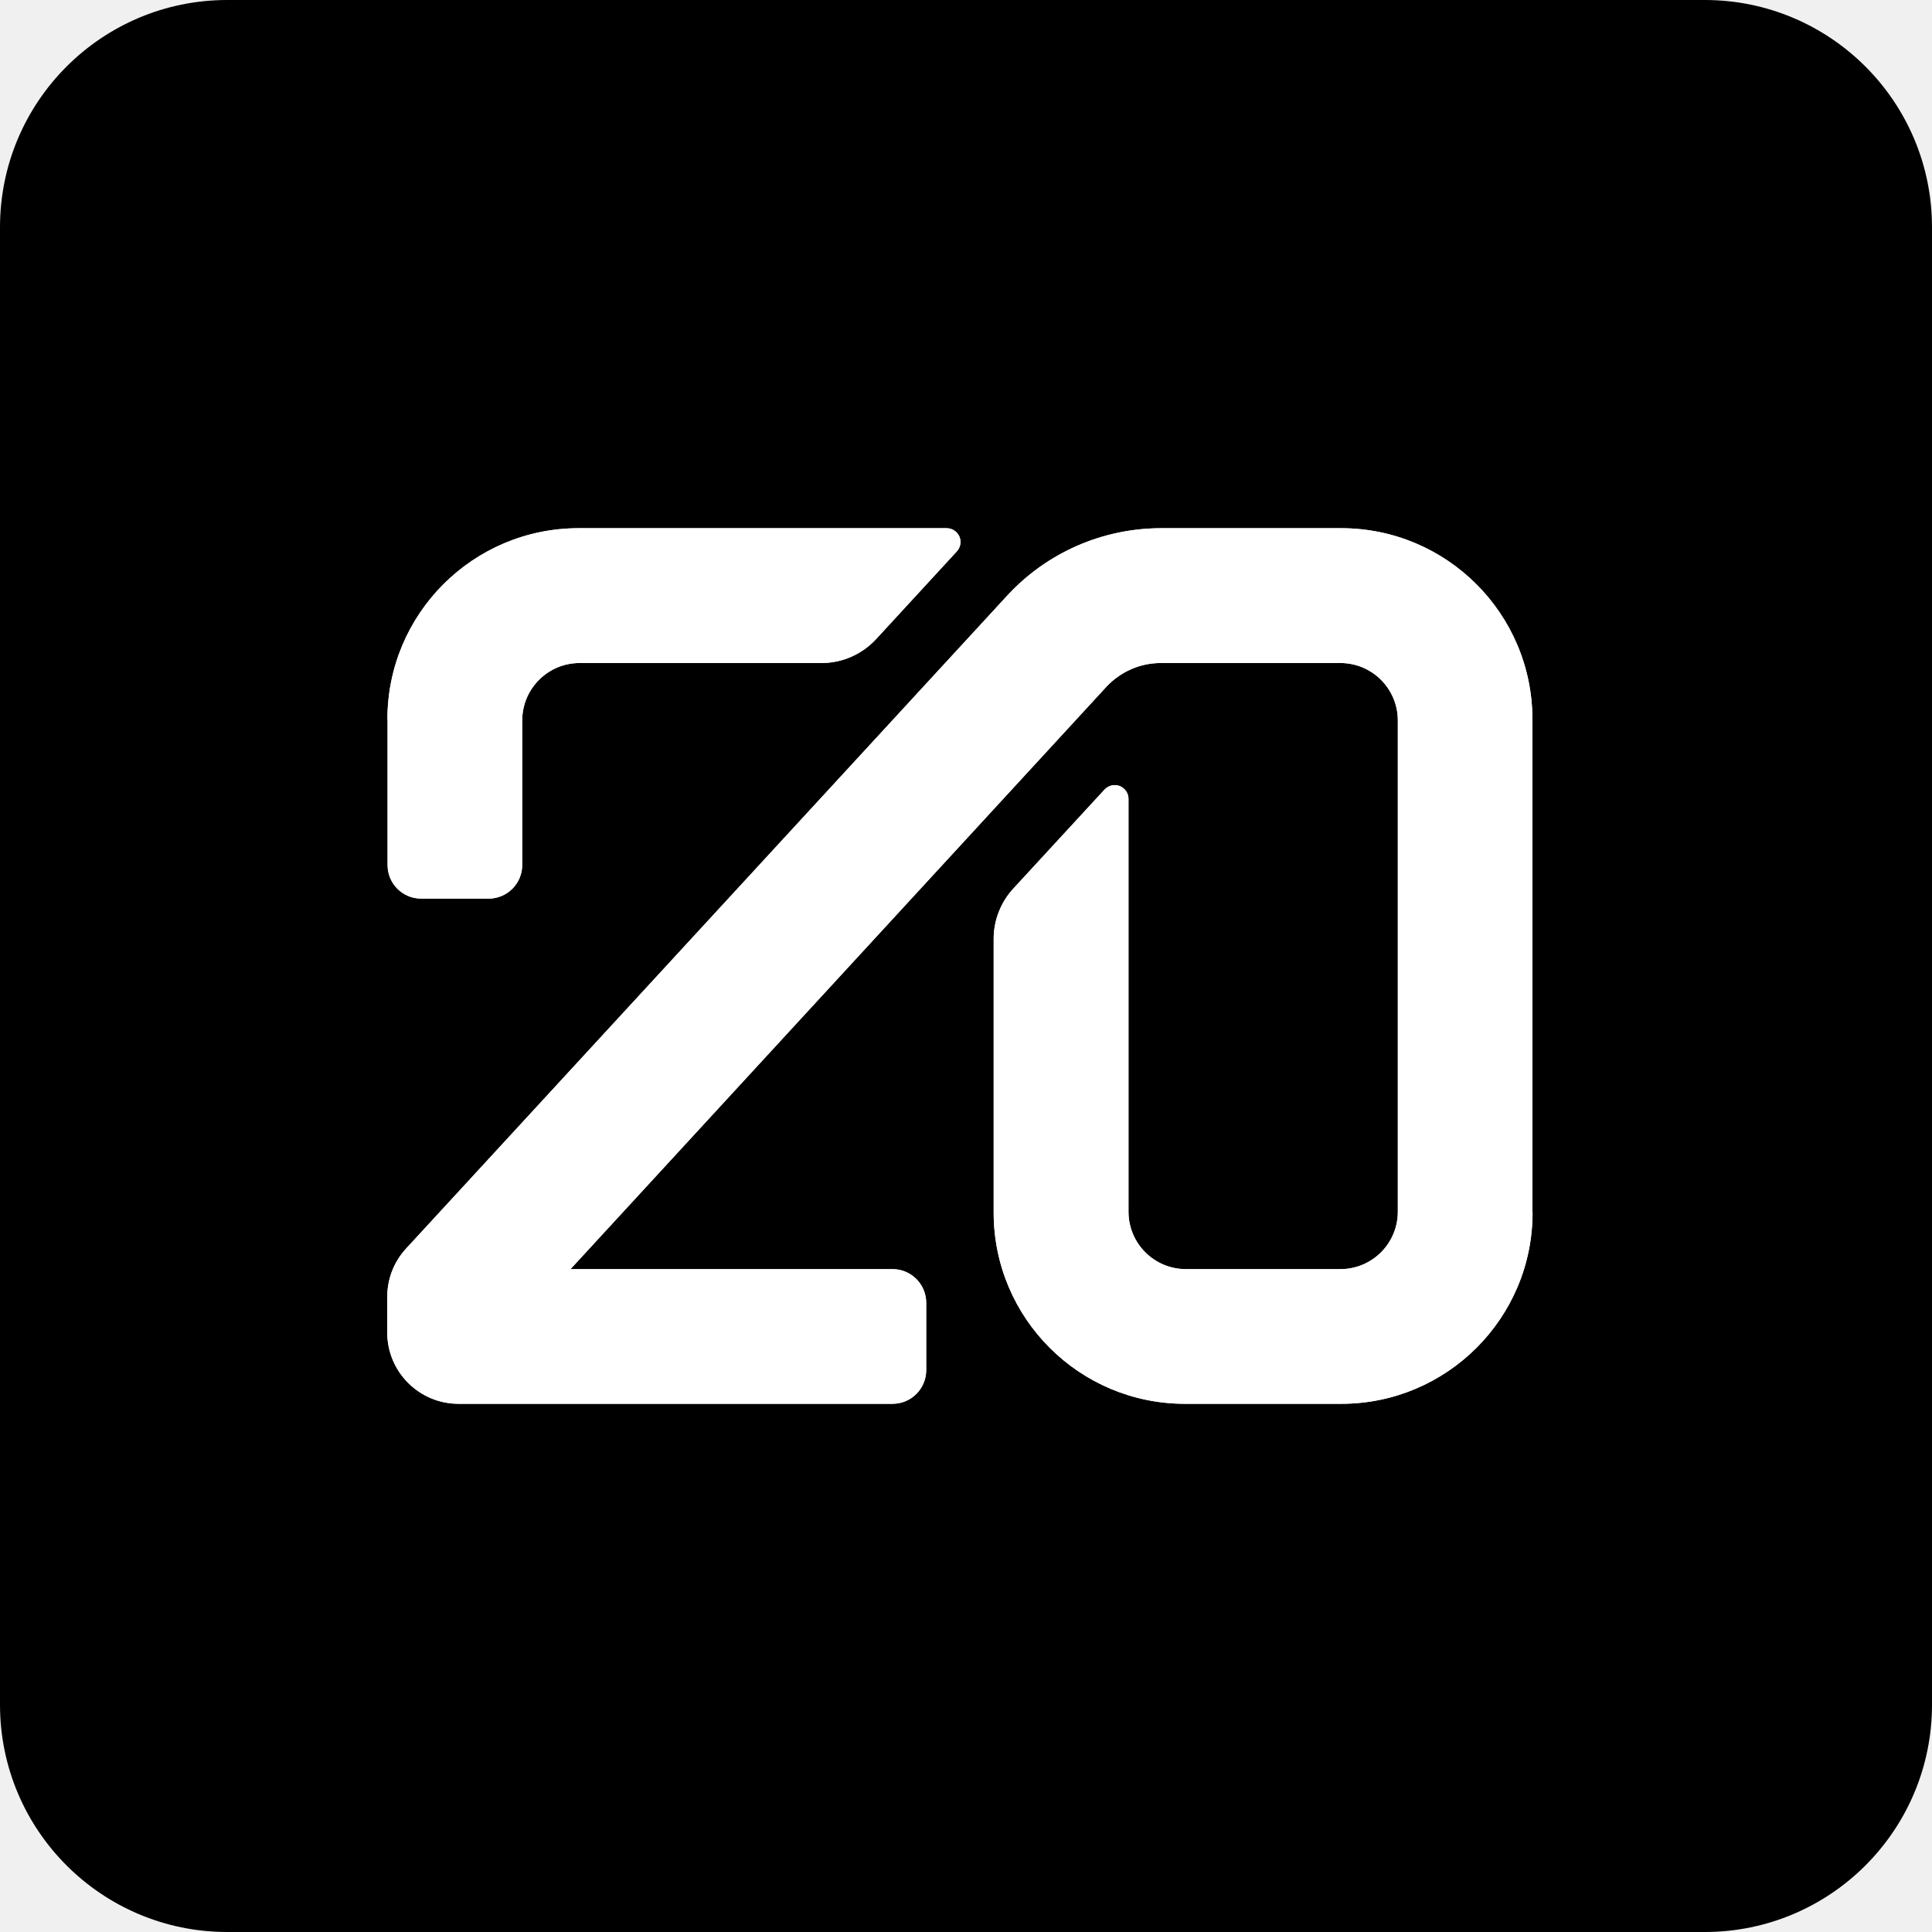
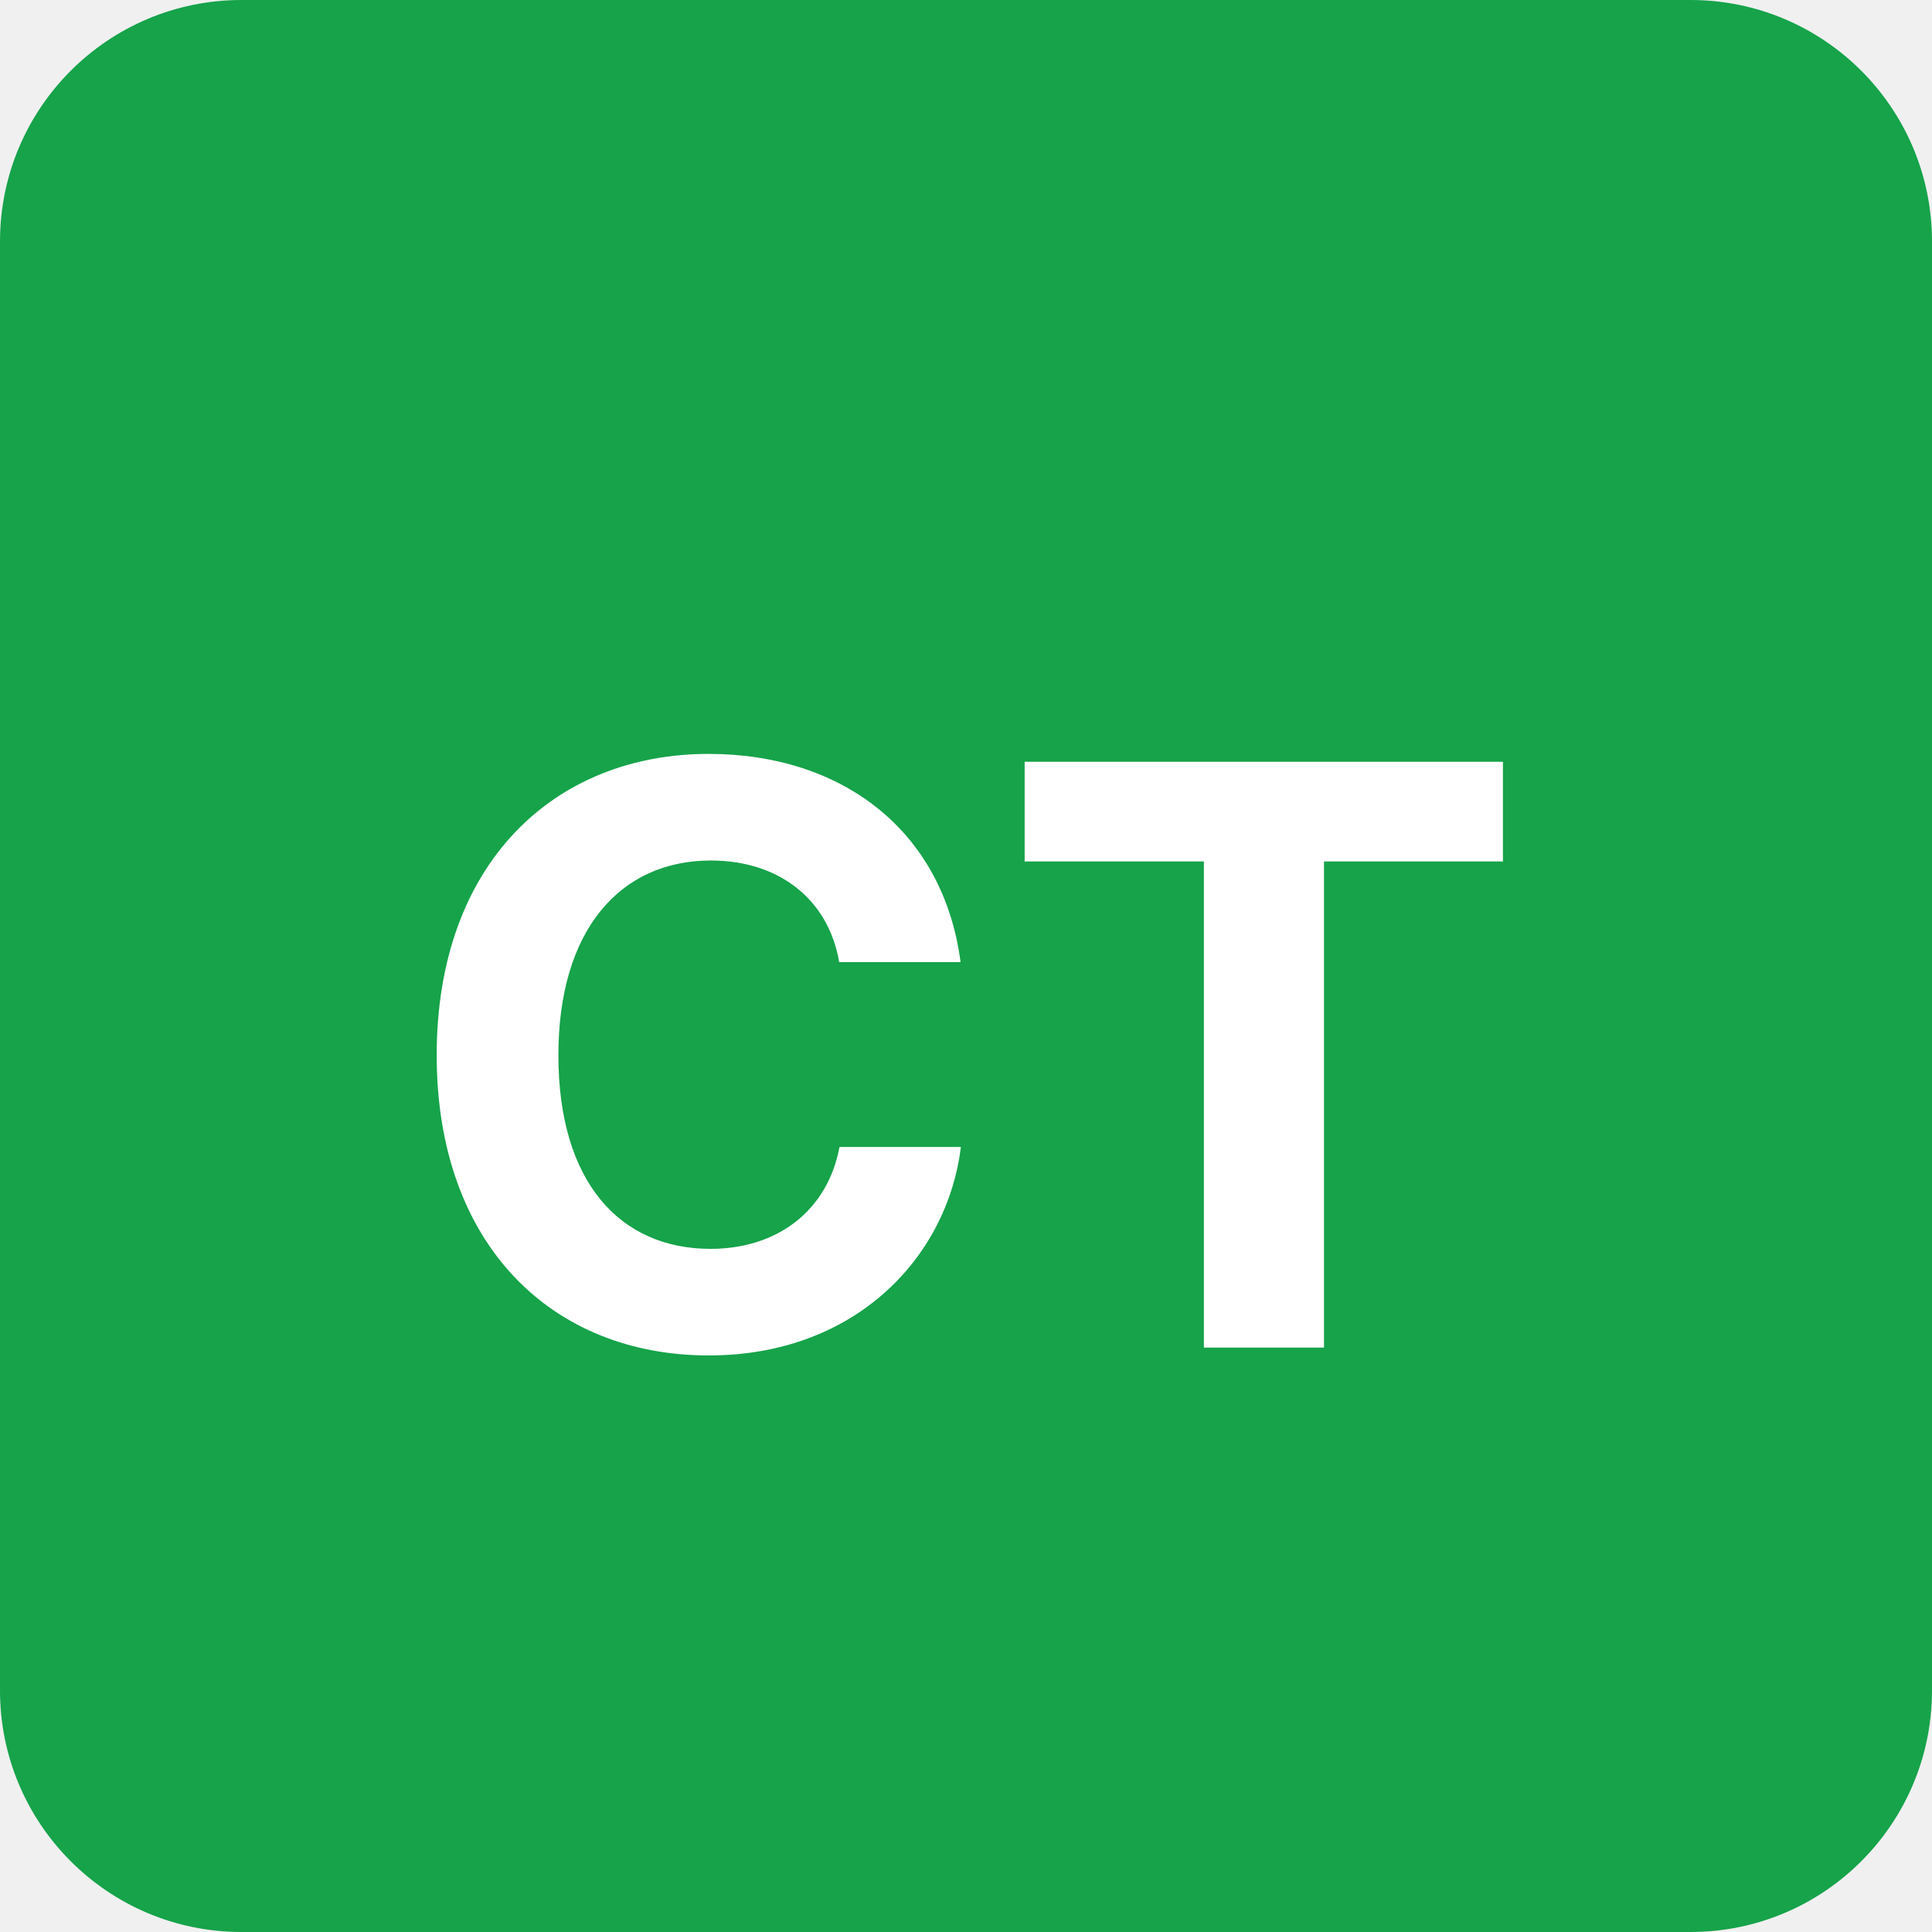
- <svg xmlns="http://www.w3.org/2000/svg" width="96px" height="96px" viewBox="0 0 96 96" version="1.1">
-   <defs>
-     <clipPath id="clip1">
-       <path d="M 11.293 0 L 84.707 0 C 90.945 0 96 5.055 96 11.293 L 96 84.707 C 96 90.945 90.945 96 84.707 96 L 11.293 96 C 5.055 96 0 90.945 0 84.707 L 0 11.293 C 0 5.055 5.055 0 11.293 0 Z M 11.293 0 " />
-     </clipPath>
-     <clipPath id="clip2">
-       <path d="M 19 26 L 48 26 L 48 45 L 19 45 Z M 19 26 " />
-     </clipPath>
-     <clipPath id="clip3">
-       <path d="M 11.293 0 L 84.707 0 C 90.945 0 96 5.055 96 11.293 L 96 84.707 C 96 90.945 90.945 96 84.707 96 L 11.293 96 C 5.055 96 0 90.945 0 84.707 L 0 11.293 C 0 5.055 5.055 0 11.293 0 Z M 11.293 0 " />
-     </clipPath>
-     <clipPath id="clip4">
-       <path d="M 19 26 L 77 26 L 77 70 L 19 70 Z M 19 26 " />
-     </clipPath>
-     <clipPath id="clip5">
-       <path d="M 11.293 0 L 84.707 0 C 90.945 0 96 5.055 96 11.293 L 96 84.707 C 96 90.945 90.945 96 84.707 96 L 11.293 96 C 5.055 96 0 90.945 0 84.707 L 0 11.293 C 0 5.055 5.055 0 11.293 0 Z M 11.293 0 " />
-     </clipPath>
-   </defs>
-   <g id="surface1">
-     <g clip-path="url(#clip1)" clip-rule="nonzero">
-       <path style=" stroke:none;fill-rule:nonzero;fill:rgb(0%,0%,0%);fill-opacity:1;" d="M 96 0 L 0 0 L 0 96 L 96 96 Z M 19.25 35.746 C 19.25 30.5 23.508 26.246 28.75 26.246 L 47.039 26.246 C 47.309 26.246 47.555 26.406 47.668 26.652 C 47.781 26.902 47.73 27.191 47.547 27.395 L 43.539 31.75 C 42.84 32.508 41.859 32.945 40.828 32.945 L 28.801 32.945 C 27.227 32.945 25.949 34.223 25.949 35.797 L 25.949 42.98 C 25.949 43.906 25.199 44.652 24.273 44.652 L 20.93 44.652 C 20.004 44.652 19.258 43.906 19.258 42.98 L 19.258 35.746 Z M 76.152 60.254 C 76.152 65.5 71.895 69.754 66.648 69.754 L 58.879 69.754 C 53.633 69.754 49.375 65.5 49.375 60.254 L 49.375 46.652 C 49.375 45.727 49.723 44.836 50.352 44.152 L 54.883 39.234 C 55.074 39.027 55.371 38.957 55.637 39.055 C 55.898 39.164 56.074 39.41 56.074 39.691 L 56.074 60.211 C 56.074 61.785 57.352 63.062 58.926 63.062 L 66.605 63.062 C 68.18 63.062 69.457 61.785 69.457 60.211 L 69.457 35.797 C 69.457 34.223 68.18 32.945 66.605 32.945 L 57.676 32.945 C 56.652 32.945 55.68 33.375 54.98 34.121 L 28.348 63.062 L 44.352 63.062 C 45.273 63.062 46.023 63.812 46.023 64.738 L 46.023 68.082 C 46.023 69.008 45.273 69.754 44.352 69.754 L 22.785 69.754 C 20.832 69.754 19.242 68.168 19.242 66.211 L 19.242 64.441 C 19.242 63.551 19.574 62.695 20.18 62.039 L 50.039 29.605 C 52.016 27.457 54.789 26.246 57.707 26.246 L 66.641 26.246 C 71.887 26.246 76.145 30.5 76.145 35.746 L 76.145 60.254 Z M 76.152 60.254 " />
-     </g>
-     <g clip-path="url(#clip2)" clip-rule="nonzero">
-       <g clip-path="url(#clip3)" clip-rule="nonzero">
-         <path style=" stroke:none;fill-rule:nonzero;fill:rgb(100%,100%,100%);fill-opacity:1;" d="M 19.25 35.746 C 19.25 30.5 23.508 26.246 28.75 26.246 L 47.039 26.246 C 47.309 26.246 47.555 26.406 47.668 26.652 C 47.781 26.902 47.73 27.191 47.547 27.395 L 43.539 31.75 C 42.84 32.508 41.859 32.945 40.828 32.945 L 28.801 32.945 C 27.227 32.945 25.949 34.223 25.949 35.797 L 25.949 42.98 C 25.949 43.906 25.199 44.652 24.273 44.652 L 20.93 44.652 C 20.004 44.652 19.258 43.906 19.258 42.98 L 19.258 35.746 Z M 19.25 35.746 " />
-       </g>
-     </g>
-     <g clip-path="url(#clip4)" clip-rule="nonzero">
-       <g clip-path="url(#clip5)" clip-rule="nonzero">
-         <path style=" stroke:none;fill-rule:nonzero;fill:rgb(100%,100%,100%);fill-opacity:1;" d="M 76.152 60.254 C 76.152 65.5 71.895 69.754 66.648 69.754 L 58.879 69.754 C 53.633 69.754 49.375 65.5 49.375 60.254 L 49.375 46.652 C 49.375 45.727 49.723 44.836 50.352 44.152 L 54.883 39.234 C 55.074 39.027 55.371 38.957 55.637 39.055 C 55.898 39.164 56.074 39.41 56.074 39.691 L 56.074 60.211 C 56.074 61.785 57.352 63.062 58.926 63.062 L 66.605 63.062 C 68.18 63.062 69.457 61.785 69.457 60.211 L 69.457 35.797 C 69.457 34.223 68.18 32.945 66.605 32.945 L 57.676 32.945 C 56.652 32.945 55.68 33.375 54.98 34.121 L 28.348 63.062 L 44.352 63.062 C 45.273 63.062 46.023 63.812 46.023 64.738 L 46.023 68.082 C 46.023 69.008 45.273 69.754 44.352 69.754 L 22.785 69.754 C 20.832 69.754 19.242 68.168 19.242 66.211 L 19.242 64.441 C 19.242 63.551 19.574 62.695 20.18 62.039 L 50.039 29.605 C 52.016 27.457 54.789 26.246 57.707 26.246 L 66.641 26.246 C 71.887 26.246 76.145 30.5 76.145 35.746 L 76.145 60.254 Z M 76.152 60.254 " />
-       </g>
-     </g>
-   </g>
+ <svg xmlns="http://www.w3.org/2000/svg" width="96" height="96" viewBox="0 0 96 96" fill="none">
+   <rect width="96" height="96" rx="12" fill="#16A34A" />
+   <text x="48" y="52" text-anchor="middle" dominant-baseline="middle" font-family="system-ui, -apple-system, Segoe UI, sans-serif" font-size="40" font-weight="700" fill="#FFFFFF">CT</text>
</svg>
